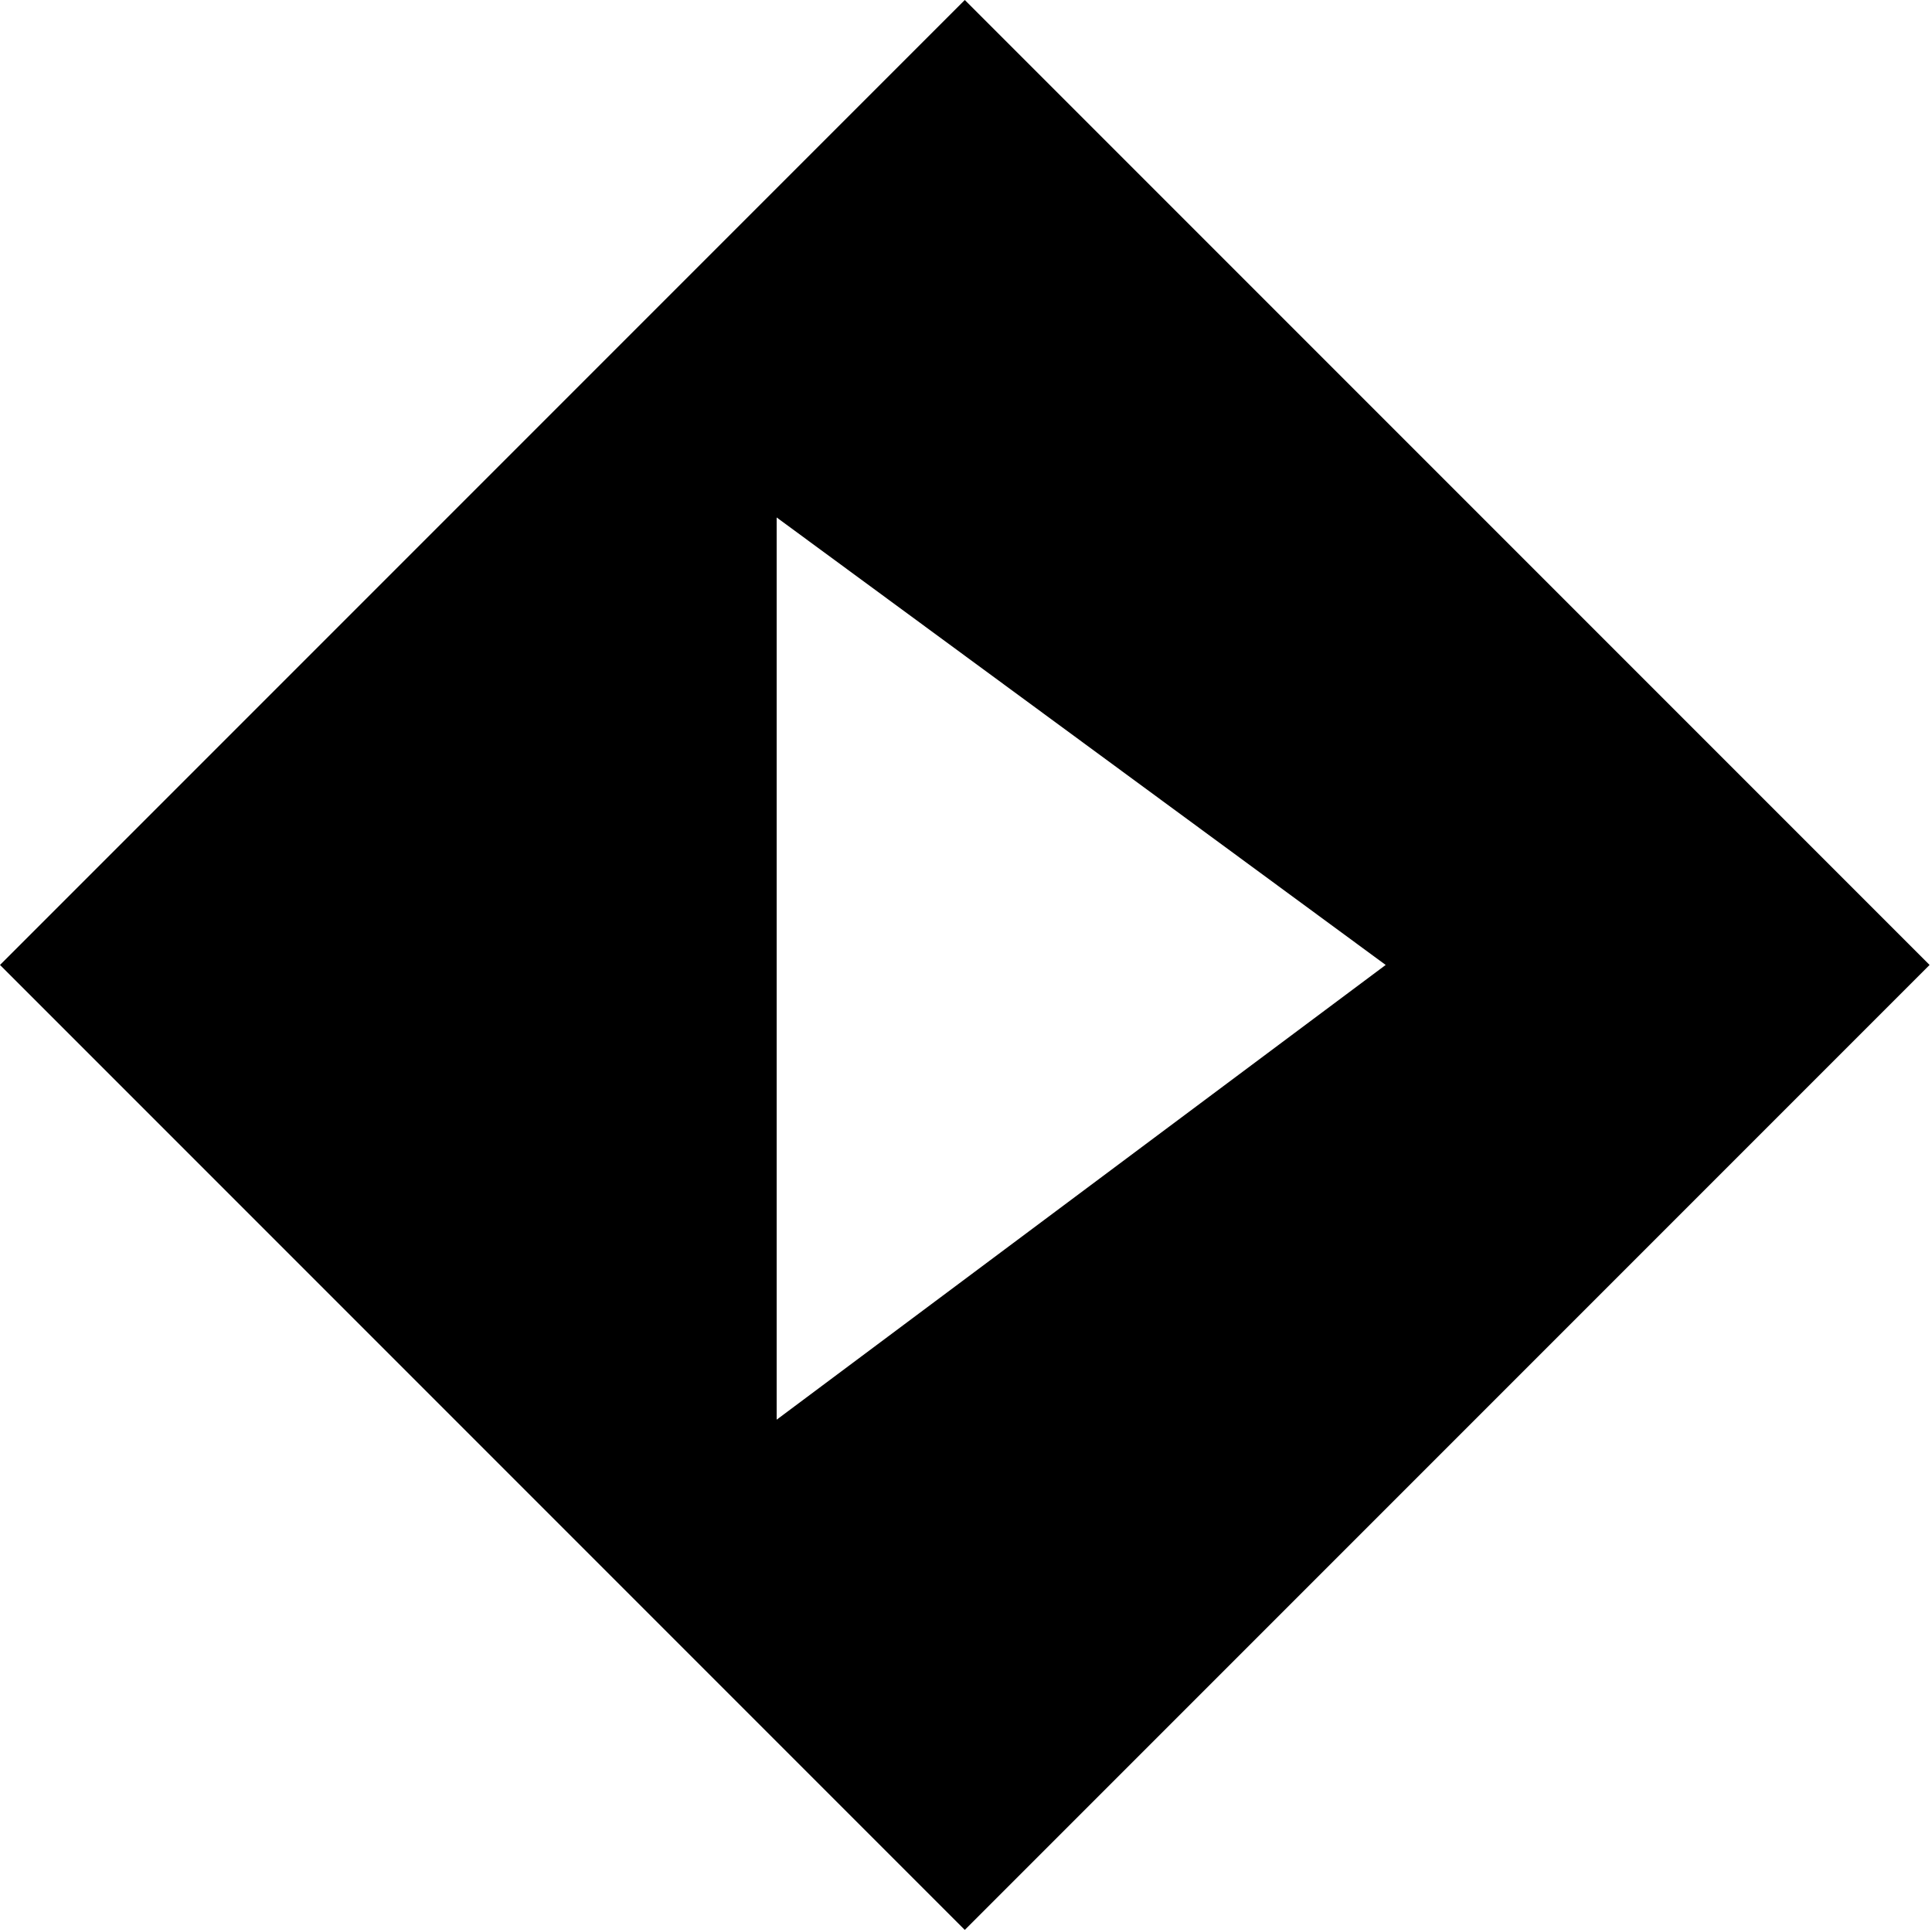
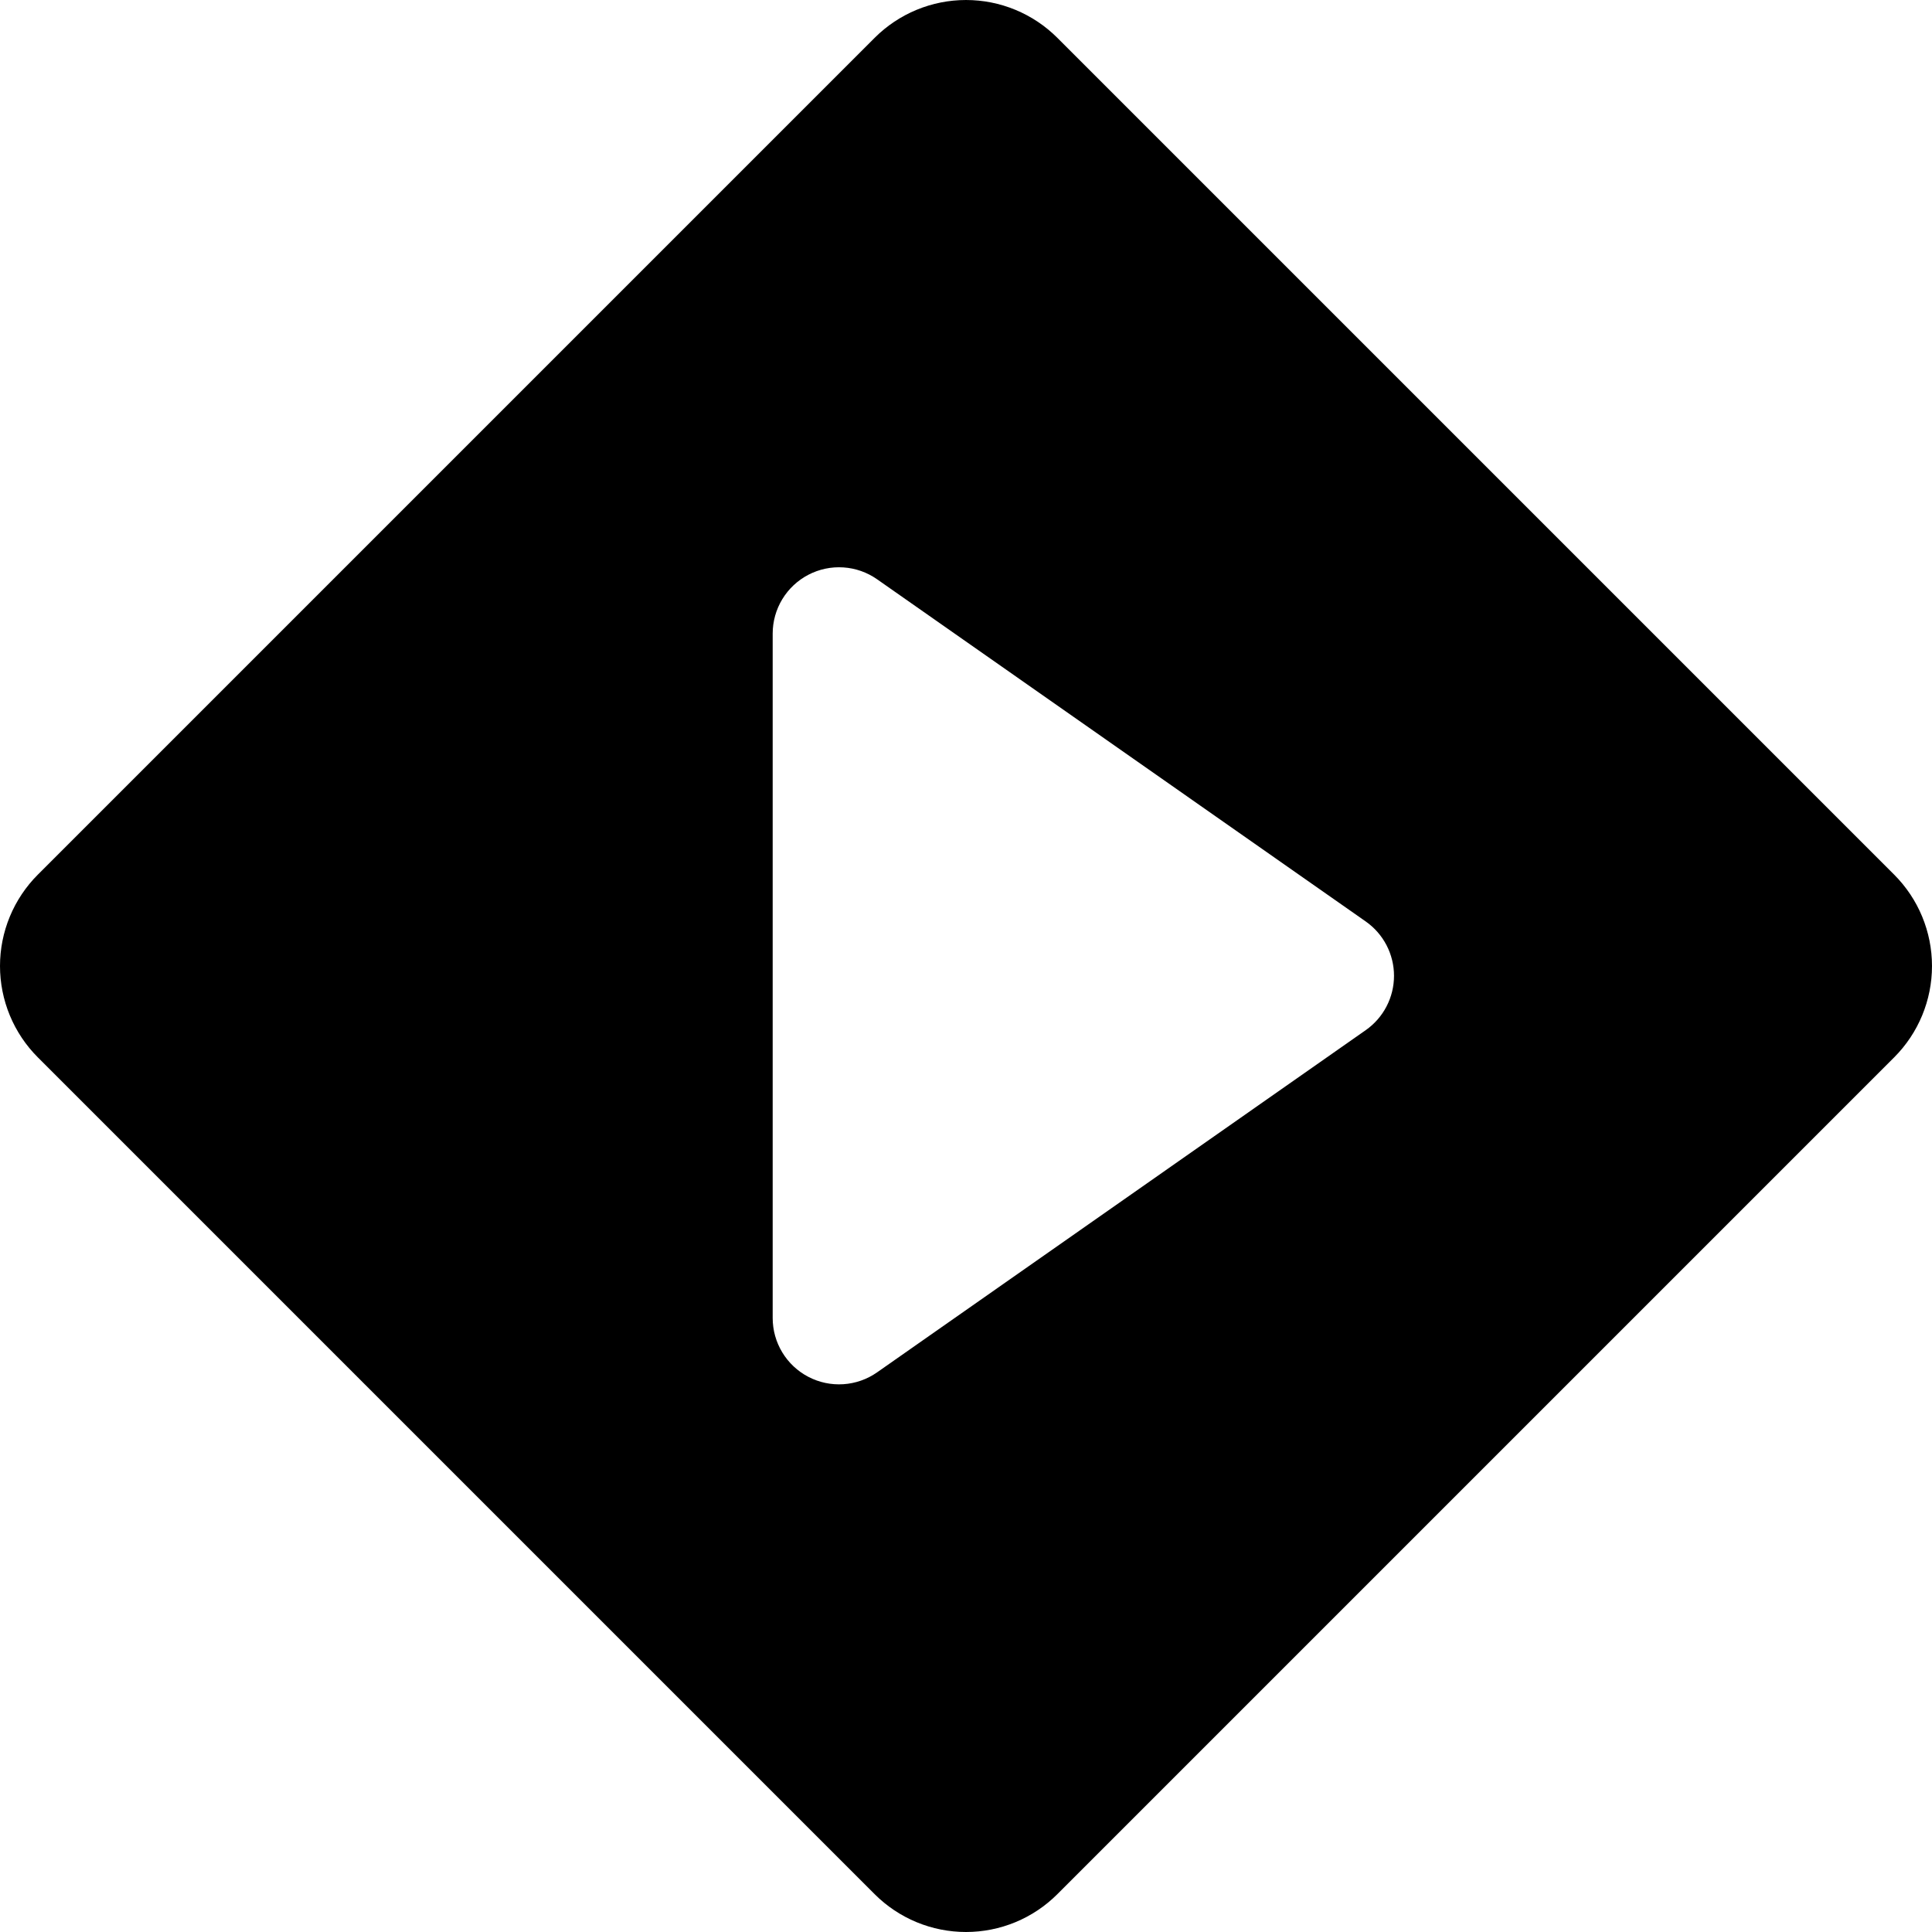
- <svg xmlns="http://www.w3.org/2000/svg" id="Body" viewBox="0 0 16.02 16">
-   <defs>
-     <style>.cls-1{fill:#000;}</style>
-   </defs>
-   <path class="cls-1" d="M16,8h0L8,0,0,8H0l8,8,8-8ZM6.44,11.77V4.29L11.49,8Z" />
+ <svg xmlns="http://www.w3.org/2000/svg" width="256" height="256" viewBox="0 0 256 256" fill="none">
+   <path d="M250.984 115.892L140.108 5.016C138.518 3.426 136.63 2.165 134.553 1.304C132.475 0.443 130.249 0.001 128 0.001C125.751 0.001 123.525 0.443 121.447 1.304C119.37 2.165 117.482 3.426 115.892 5.016L5.016 115.892C3.426 117.482 2.164 119.37 1.304 121.447C0.443 123.525 8.01086e-05 125.752 8.01086e-05 128.001C8.01086e-05 130.249 0.443 132.476 1.304 134.554C2.164 136.631 3.426 138.519 5.016 140.109L115.892 250.985C117.482 252.575 119.37 253.836 121.447 254.697C123.525 255.558 125.751 256 128 256C130.249 256 132.475 255.558 134.553 254.697C136.63 253.836 138.518 252.575 140.108 250.985L250.984 140.109C254.195 136.897 255.999 132.542 255.999 128.001C255.999 123.459 254.195 119.104 250.984 115.892ZM180.967 136.5L116.218 181.844C114.901 182.767 113.356 183.31 111.751 183.415C110.146 183.521 108.543 183.184 107.116 182.441C105.69 181.699 104.494 180.579 103.66 179.204C102.825 177.83 102.384 176.252 102.384 174.644V83.956C102.384 82.348 102.825 80.77 103.66 79.395C104.494 78.021 105.69 76.901 107.116 76.159C108.543 75.416 110.146 75.079 111.751 75.185C113.356 75.29 114.901 75.833 116.218 76.756L180.967 122.1C182.124 122.911 183.069 123.988 183.721 125.242C184.373 126.495 184.714 127.887 184.714 129.3C184.714 130.713 184.373 132.105 183.721 133.358C183.069 134.612 182.124 135.689 180.967 136.5Z" fill="black" />
</svg>
